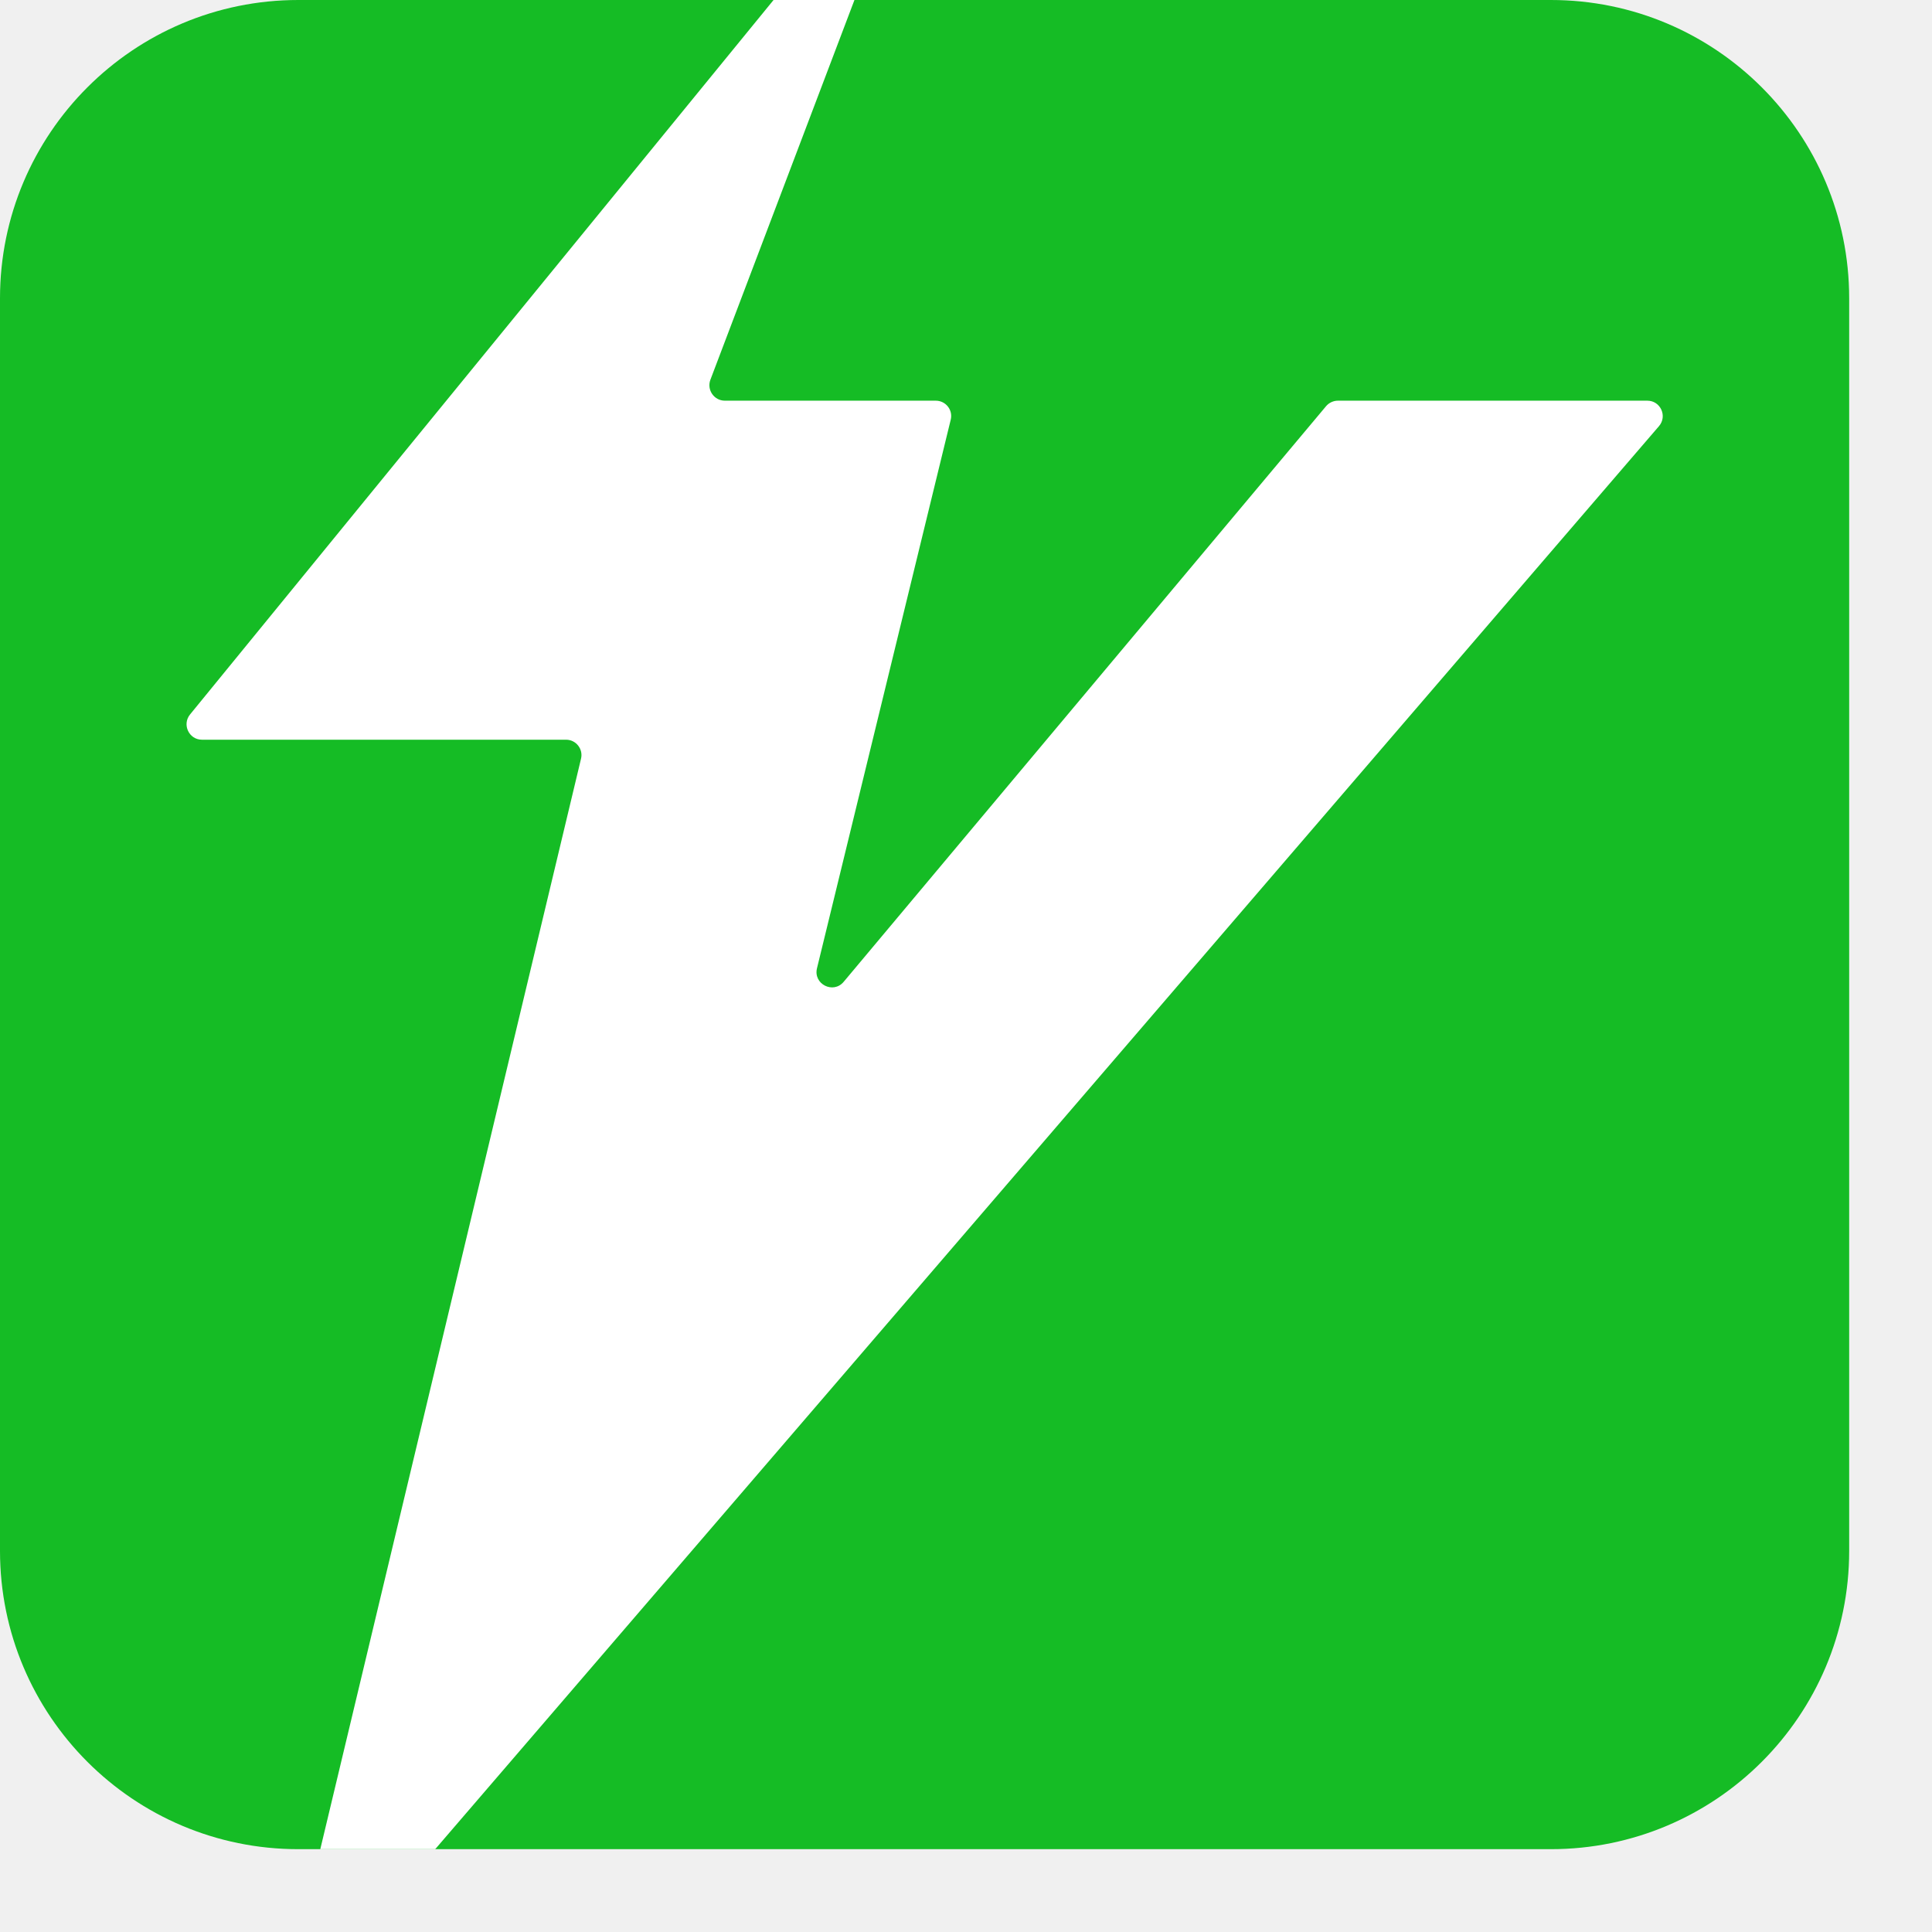
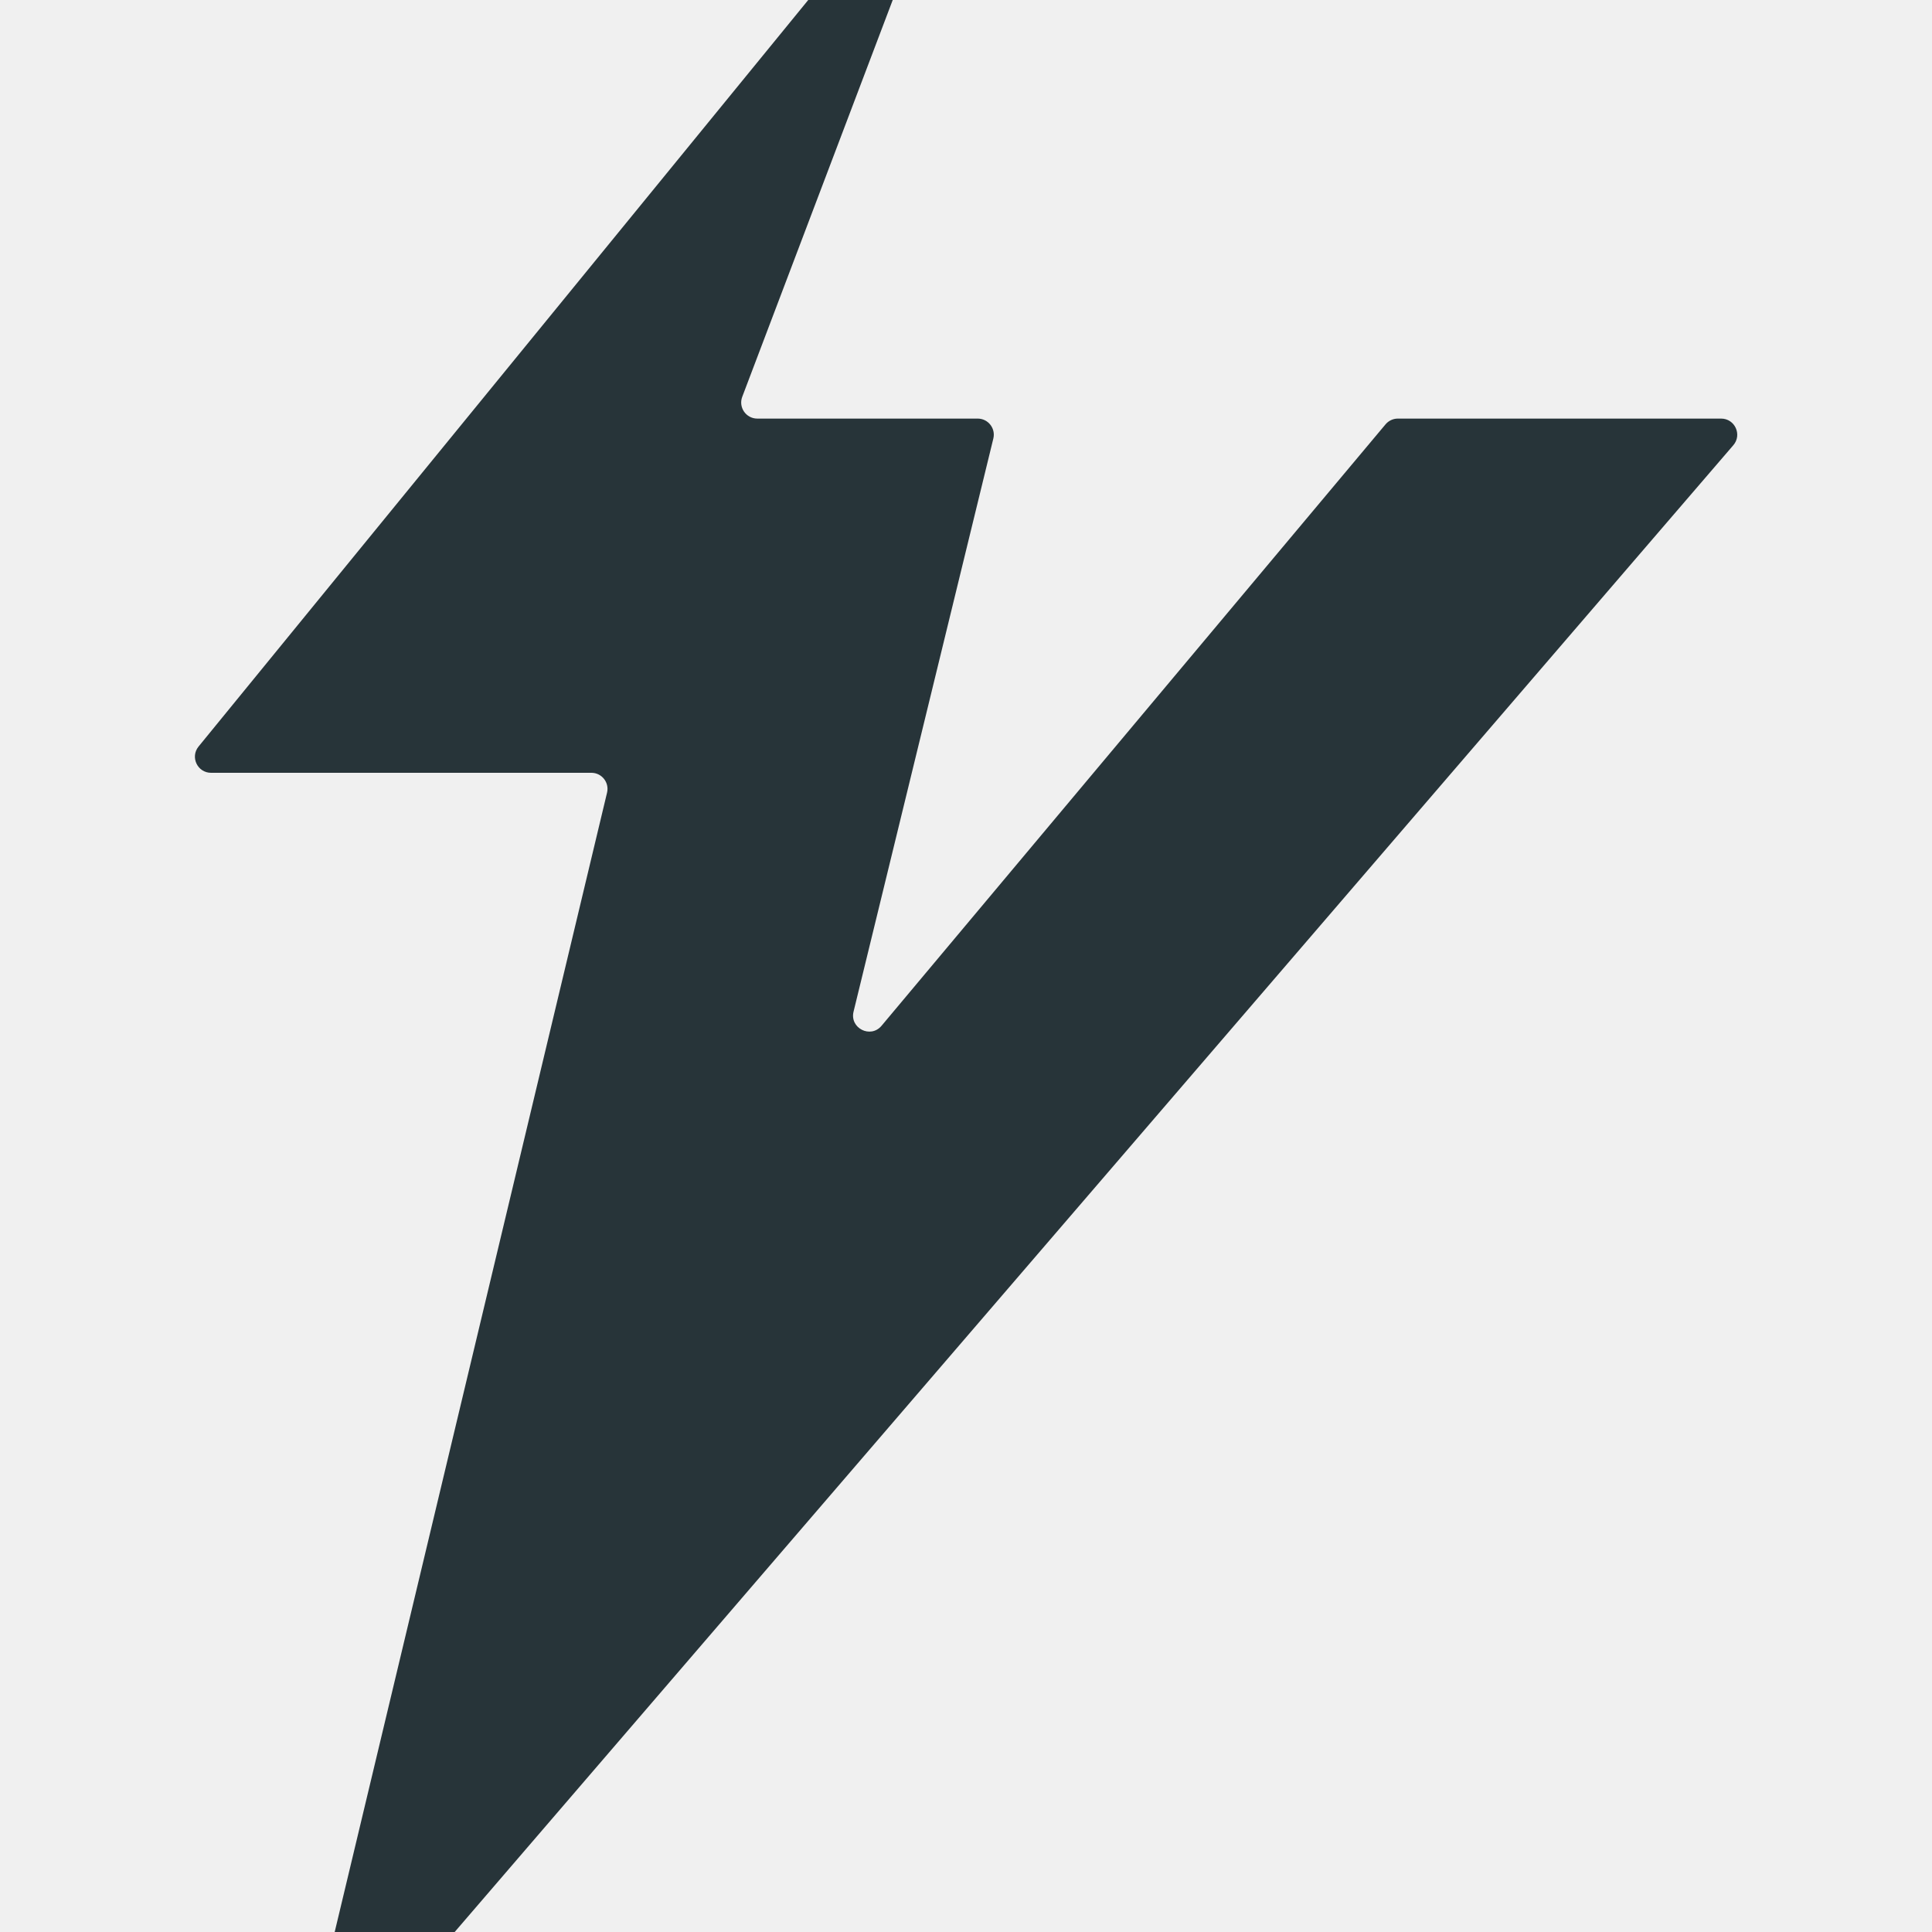
- <svg xmlns="http://www.w3.org/2000/svg" width="23" height="23" viewBox="0 0 23 23" fill="none">
-   <path d="M0 3.551C0 1.59 1.59 0 3.551 0H18.463C20.424 0 22.014 1.59 22.014 3.551V18.463C22.014 20.424 20.424 22.014 18.463 22.014H3.551C1.59 22.014 0 20.424 0 18.463V3.551Z" fill="#15BC25" />
-   <path d="M8.457 4.521C8.412 4.641 8.501 4.77 8.629 4.77H11.14C11.259 4.77 11.347 4.881 11.318 4.997L9.726 11.527C9.68 11.716 9.92 11.837 10.044 11.688L15.787 4.835C15.822 4.794 15.874 4.77 15.928 4.77H19.611C19.768 4.77 19.852 4.954 19.75 5.073L5.181 22.014H3.813L6.917 9.032C6.945 8.917 6.857 8.806 6.739 8.806H2.404C2.25 8.806 2.165 8.626 2.262 8.506L9.209 0H10.172L8.457 4.521Z" fill="white" />
+ <svg xmlns="http://www.w3.org/2000/svg" width="124" height="124" viewBox="0 0 124 124" fill="none">
+   <path d="M47.639 25.467C47.383 26.143 47.882 26.866 48.605 26.866H62.751C63.42 26.866 63.913 27.494 63.755 28.145L54.783 64.929C54.524 65.991 55.876 66.675 56.579 65.837L88.926 27.236C89.123 27.002 89.413 26.866 89.718 26.866H110.465C111.349 26.866 111.825 27.904 111.249 28.574L29.182 124H21.481L38.962 50.874C39.118 50.225 38.625 49.6 37.958 49.6H13.544C12.673 49.599 12.194 48.588 12.745 47.913L51.874 0H57.297L47.639 25.467Z" fill="#273439" />
</svg>
